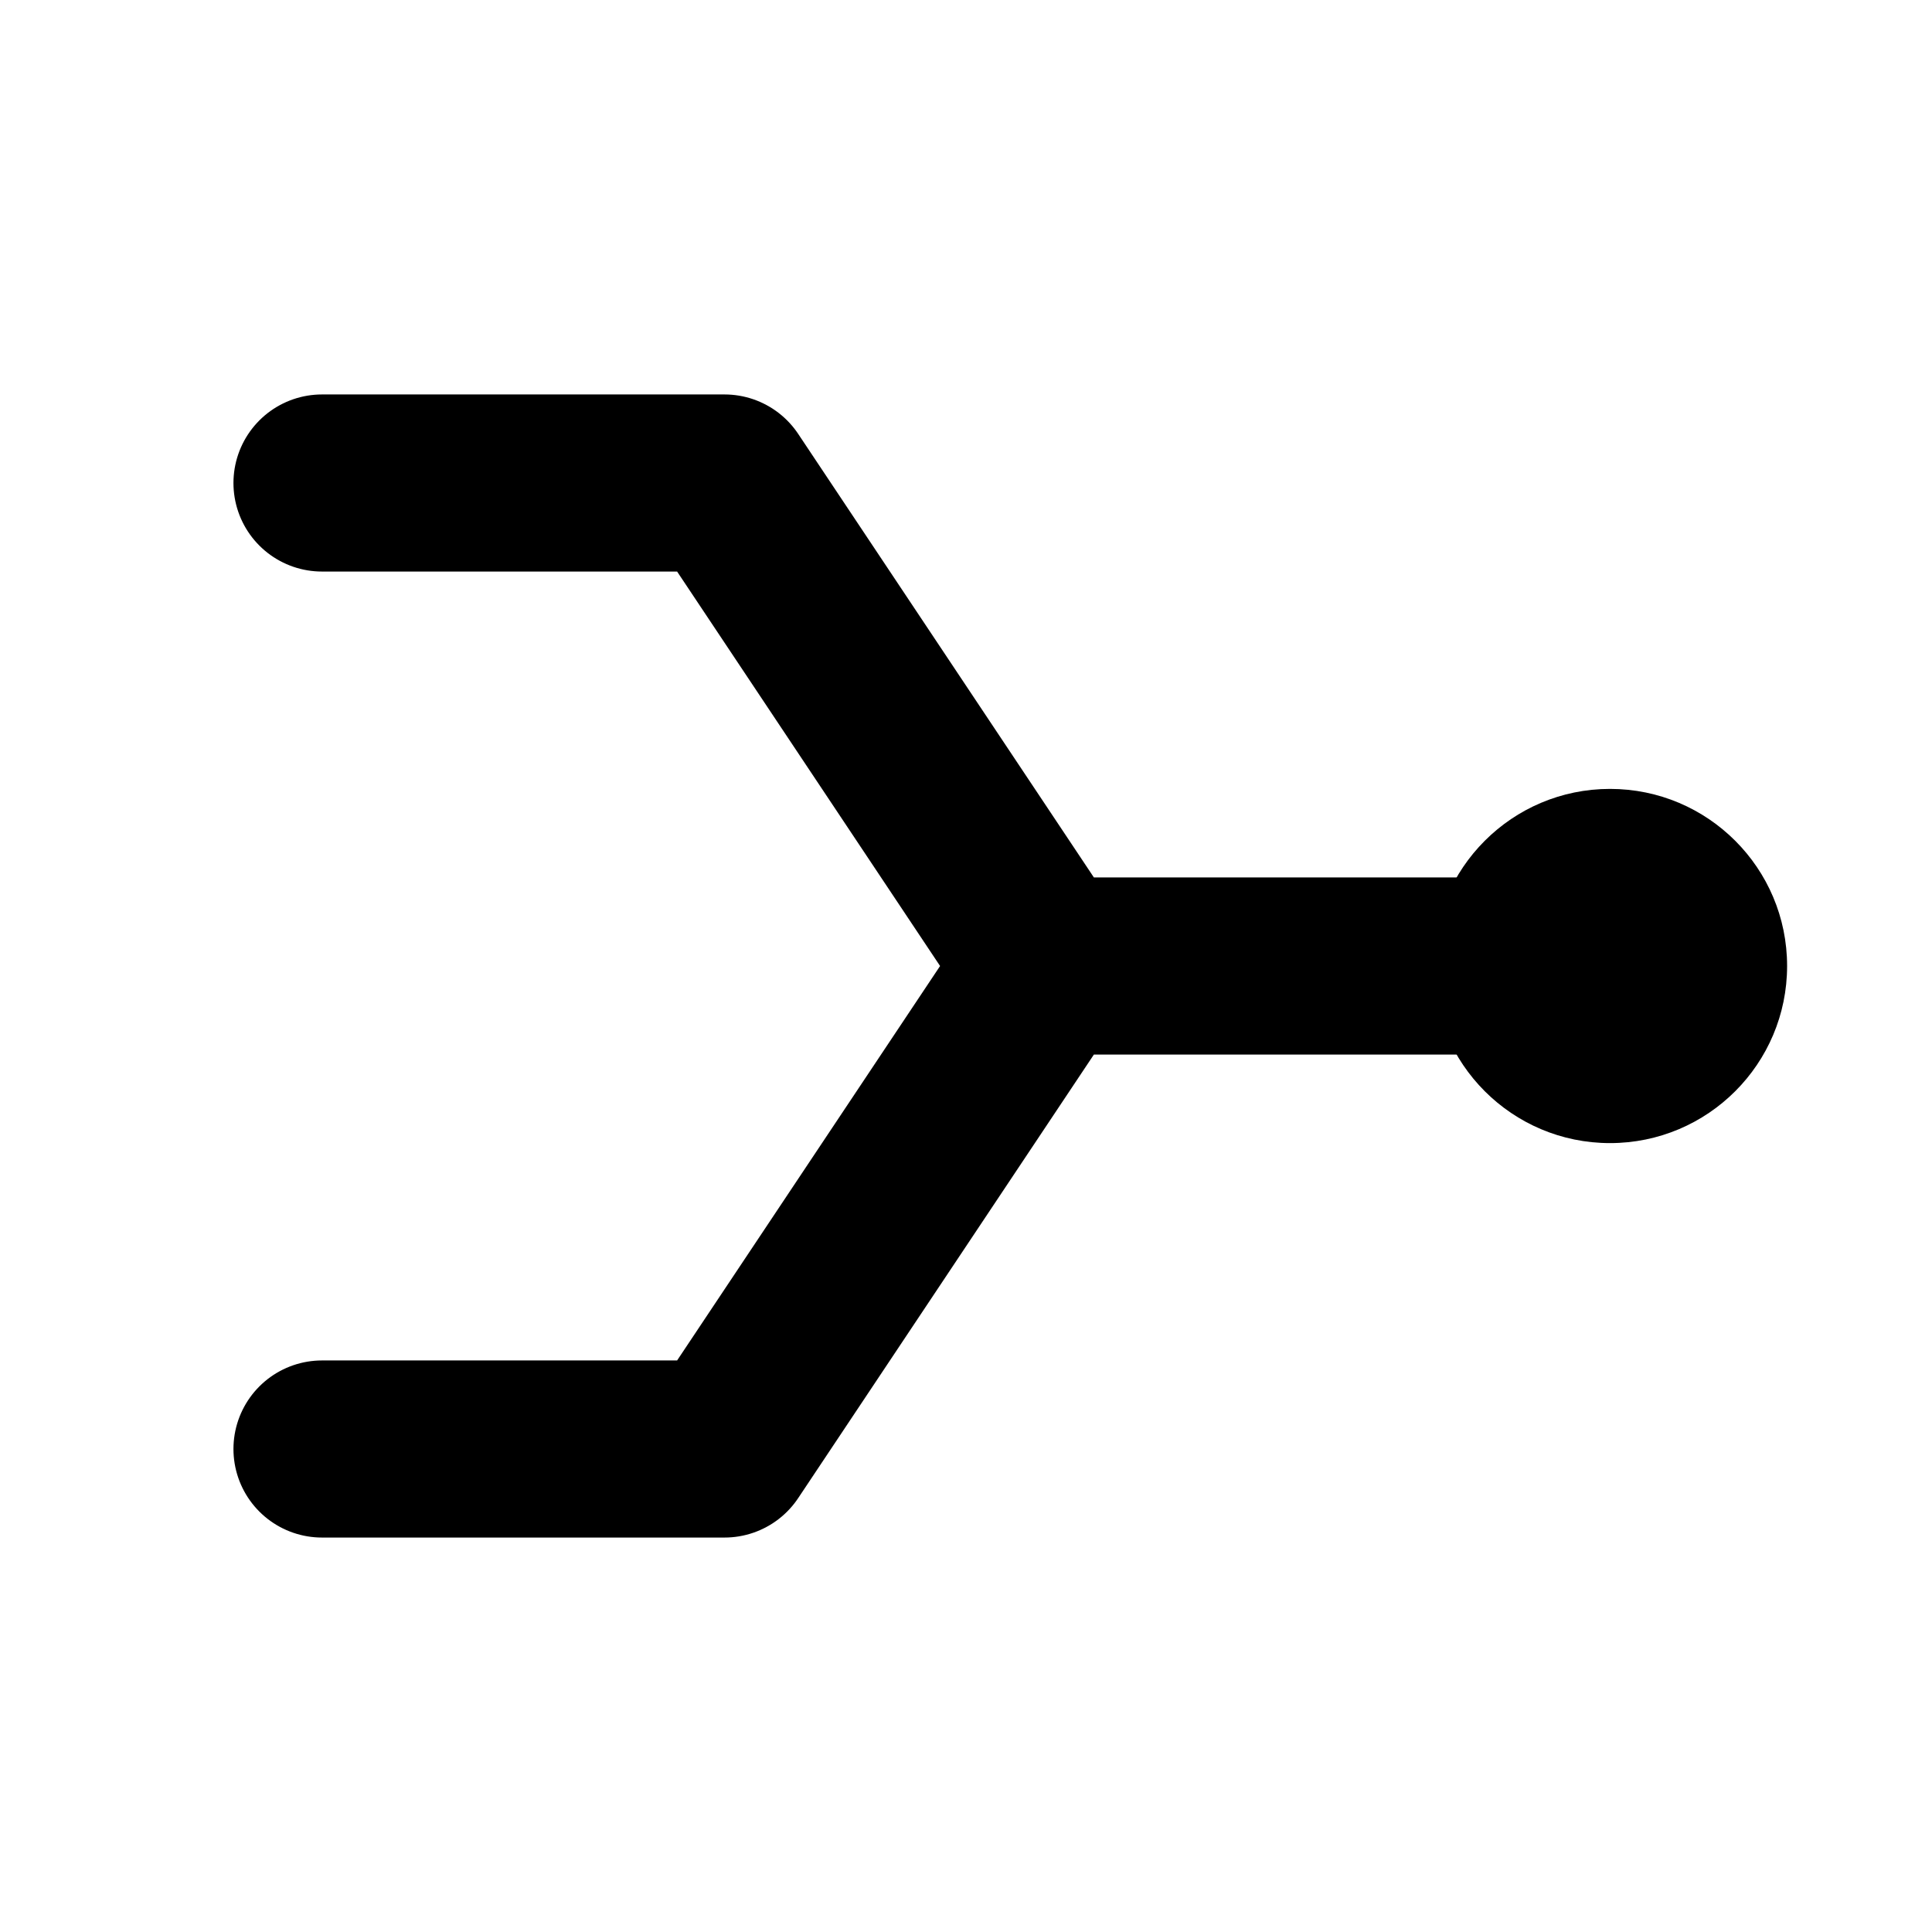
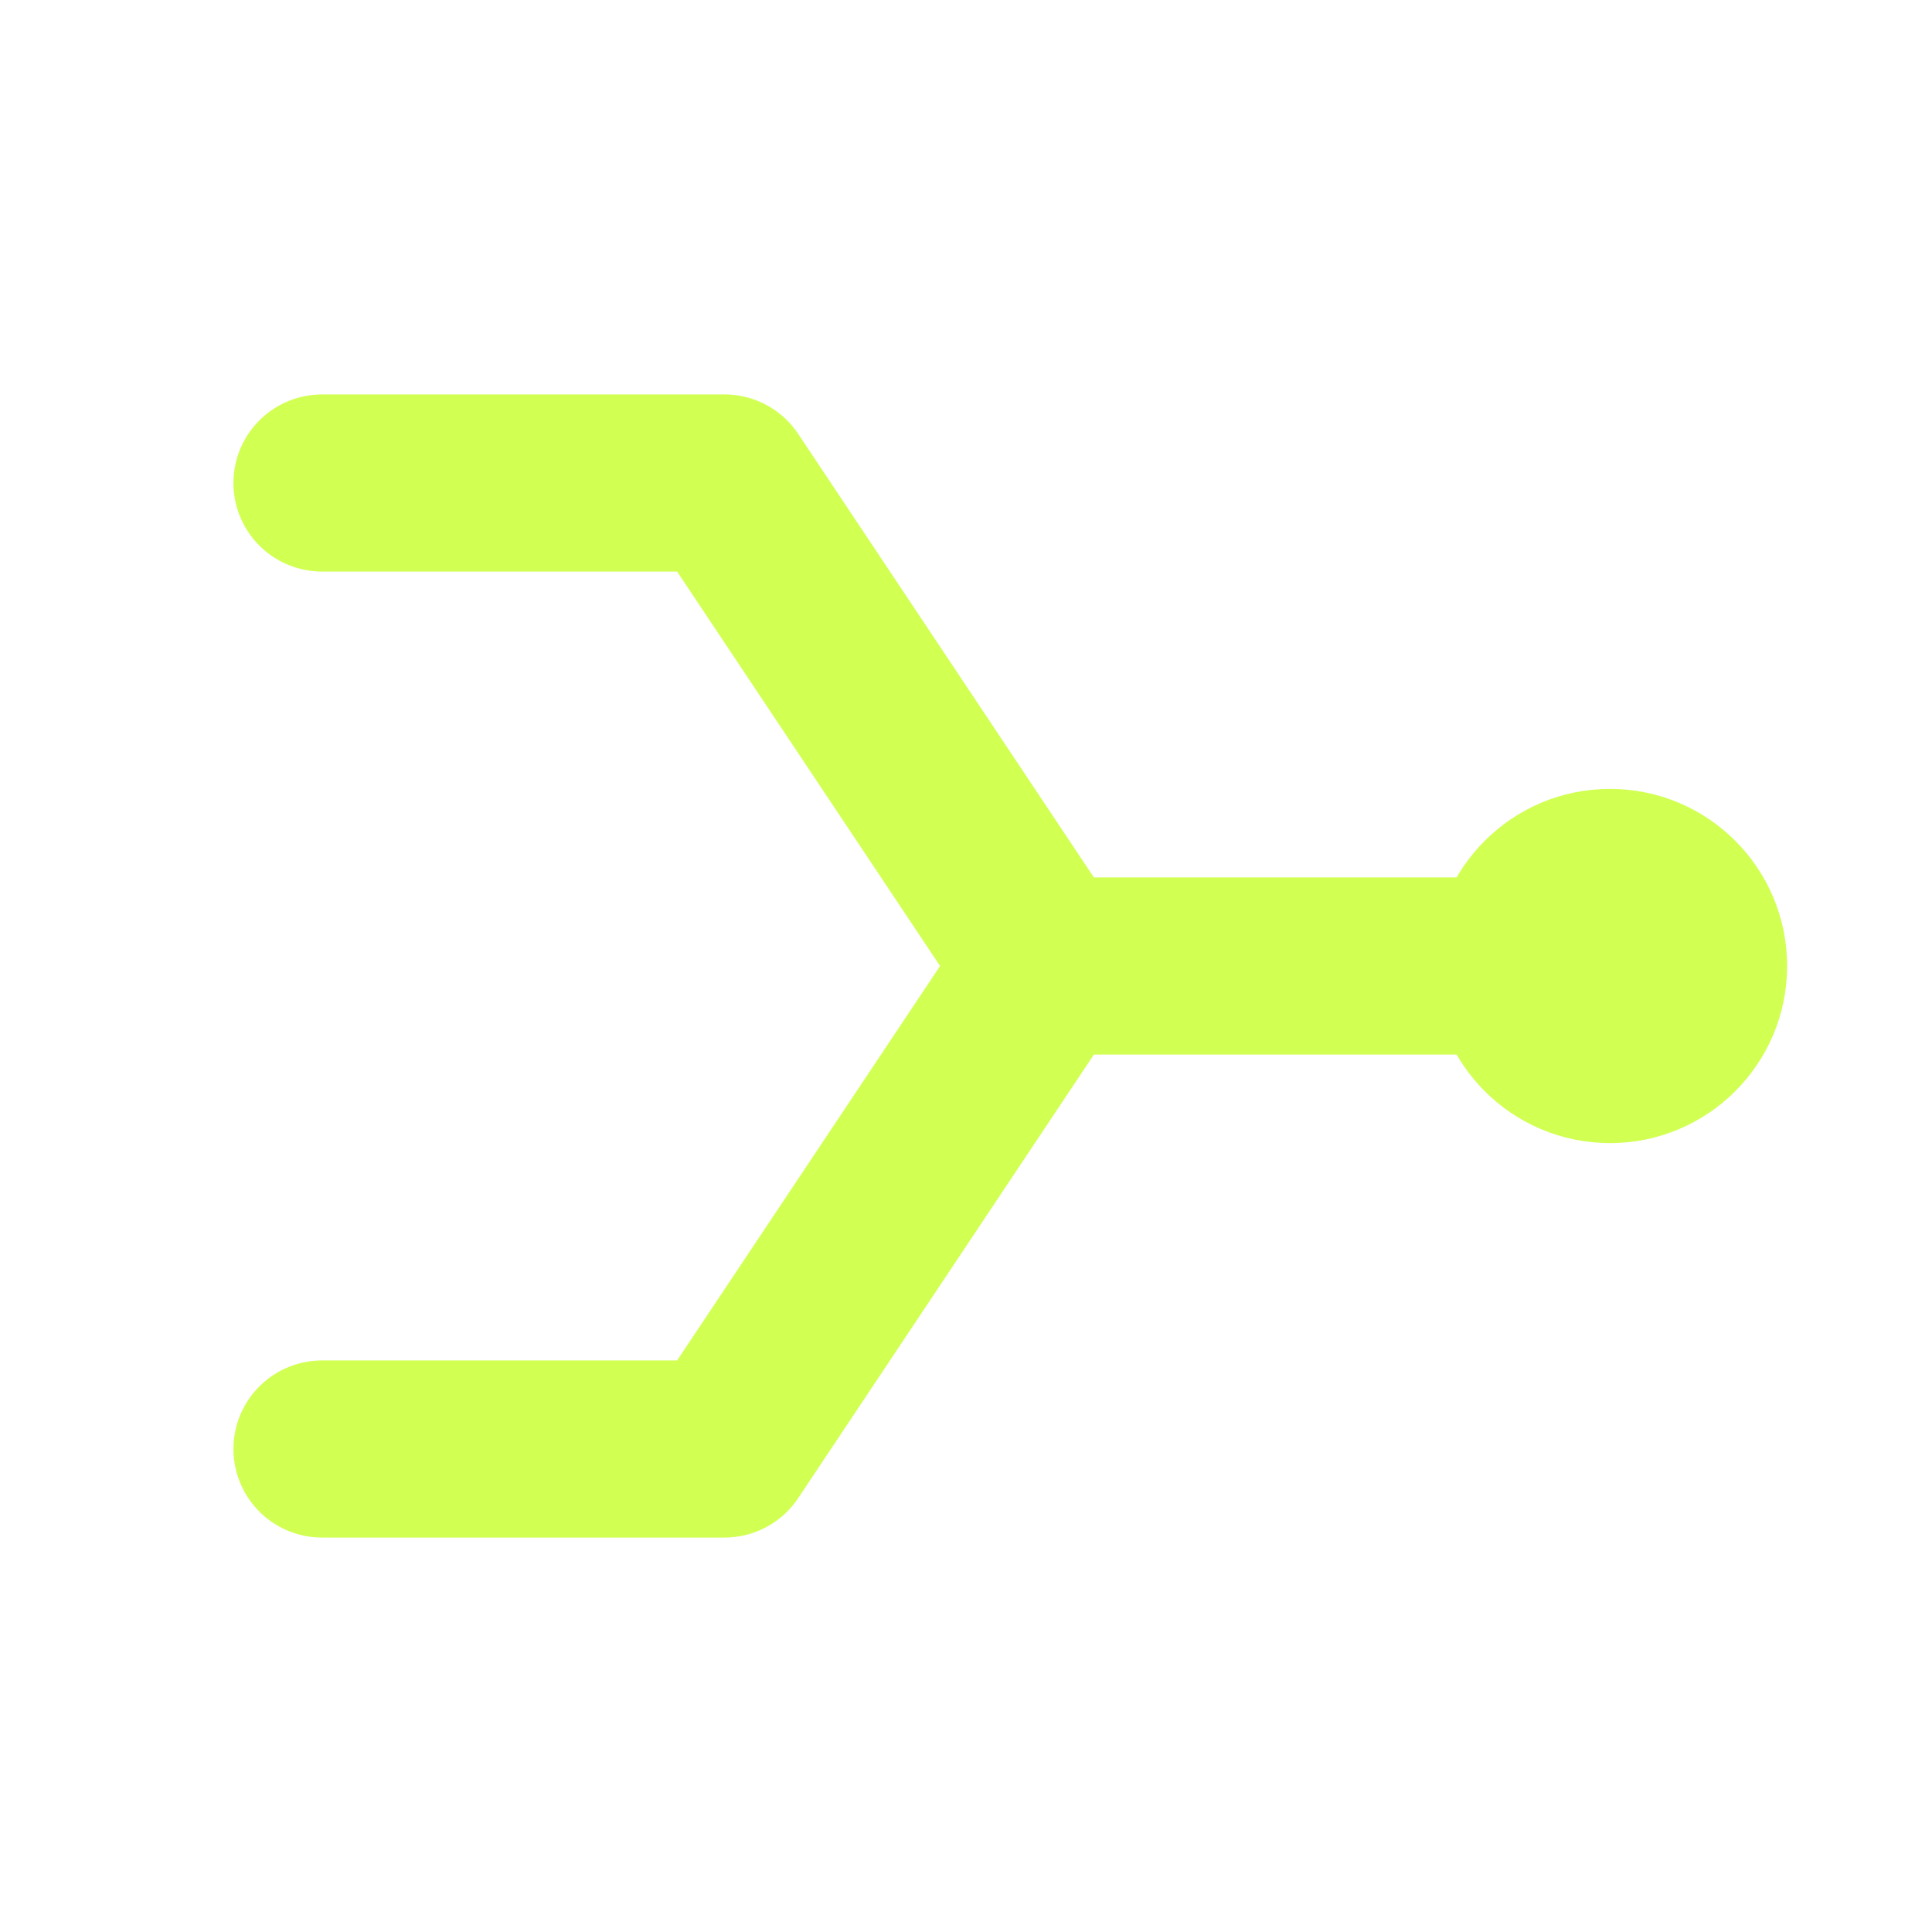
<svg xmlns="http://www.w3.org/2000/svg" viewBox="0 0 24 24" width="24" height="24" fill="none">
-   <path d="M4 6h5l4 6h7M4 18h5l4-6" stroke="currentColor" stroke-width="2.2" stroke-linecap="round" stroke-linejoin="round" />
-   <circle cx="20" cy="12" r="2.2" fill="currentColor" />
+   <path d="M4 6h5l4 6h7M4 18h5l4-6" stroke="#D1FF52" stroke-width="2.2" stroke-linecap="round" stroke-linejoin="round" />
+   <circle cx="20" cy="12" r="2.2" fill="#D1FF52" />
</svg>
